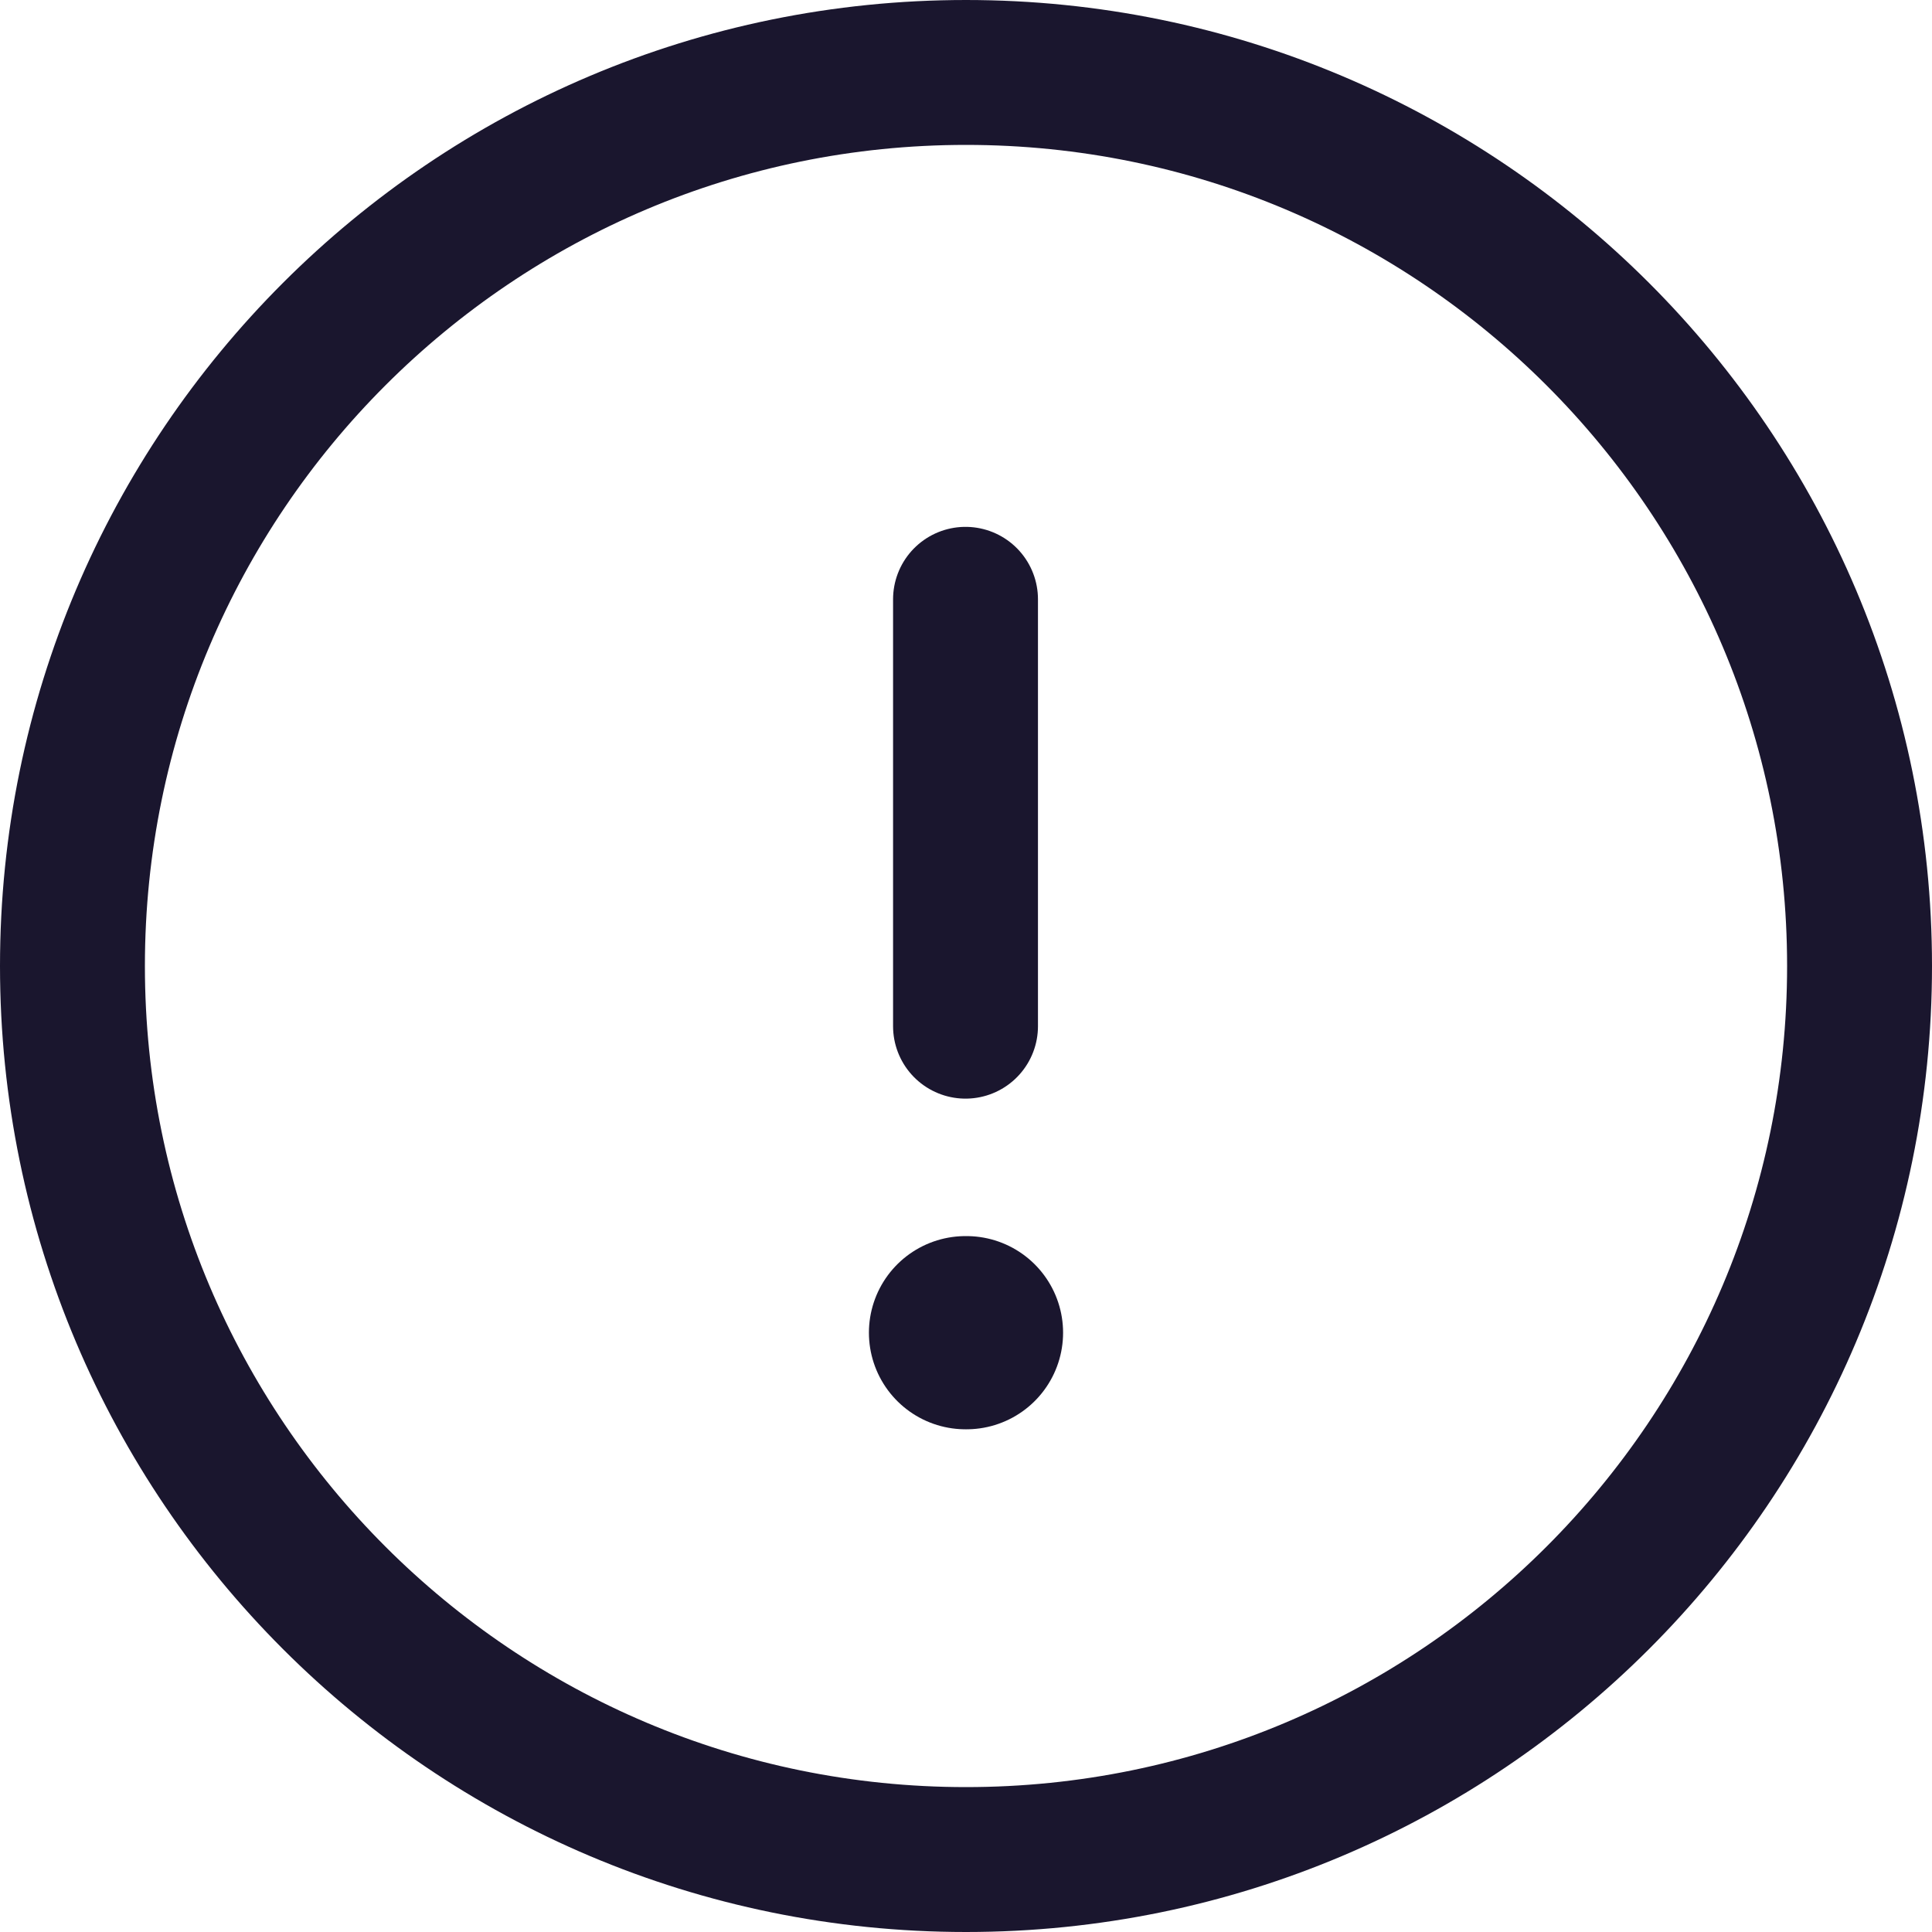
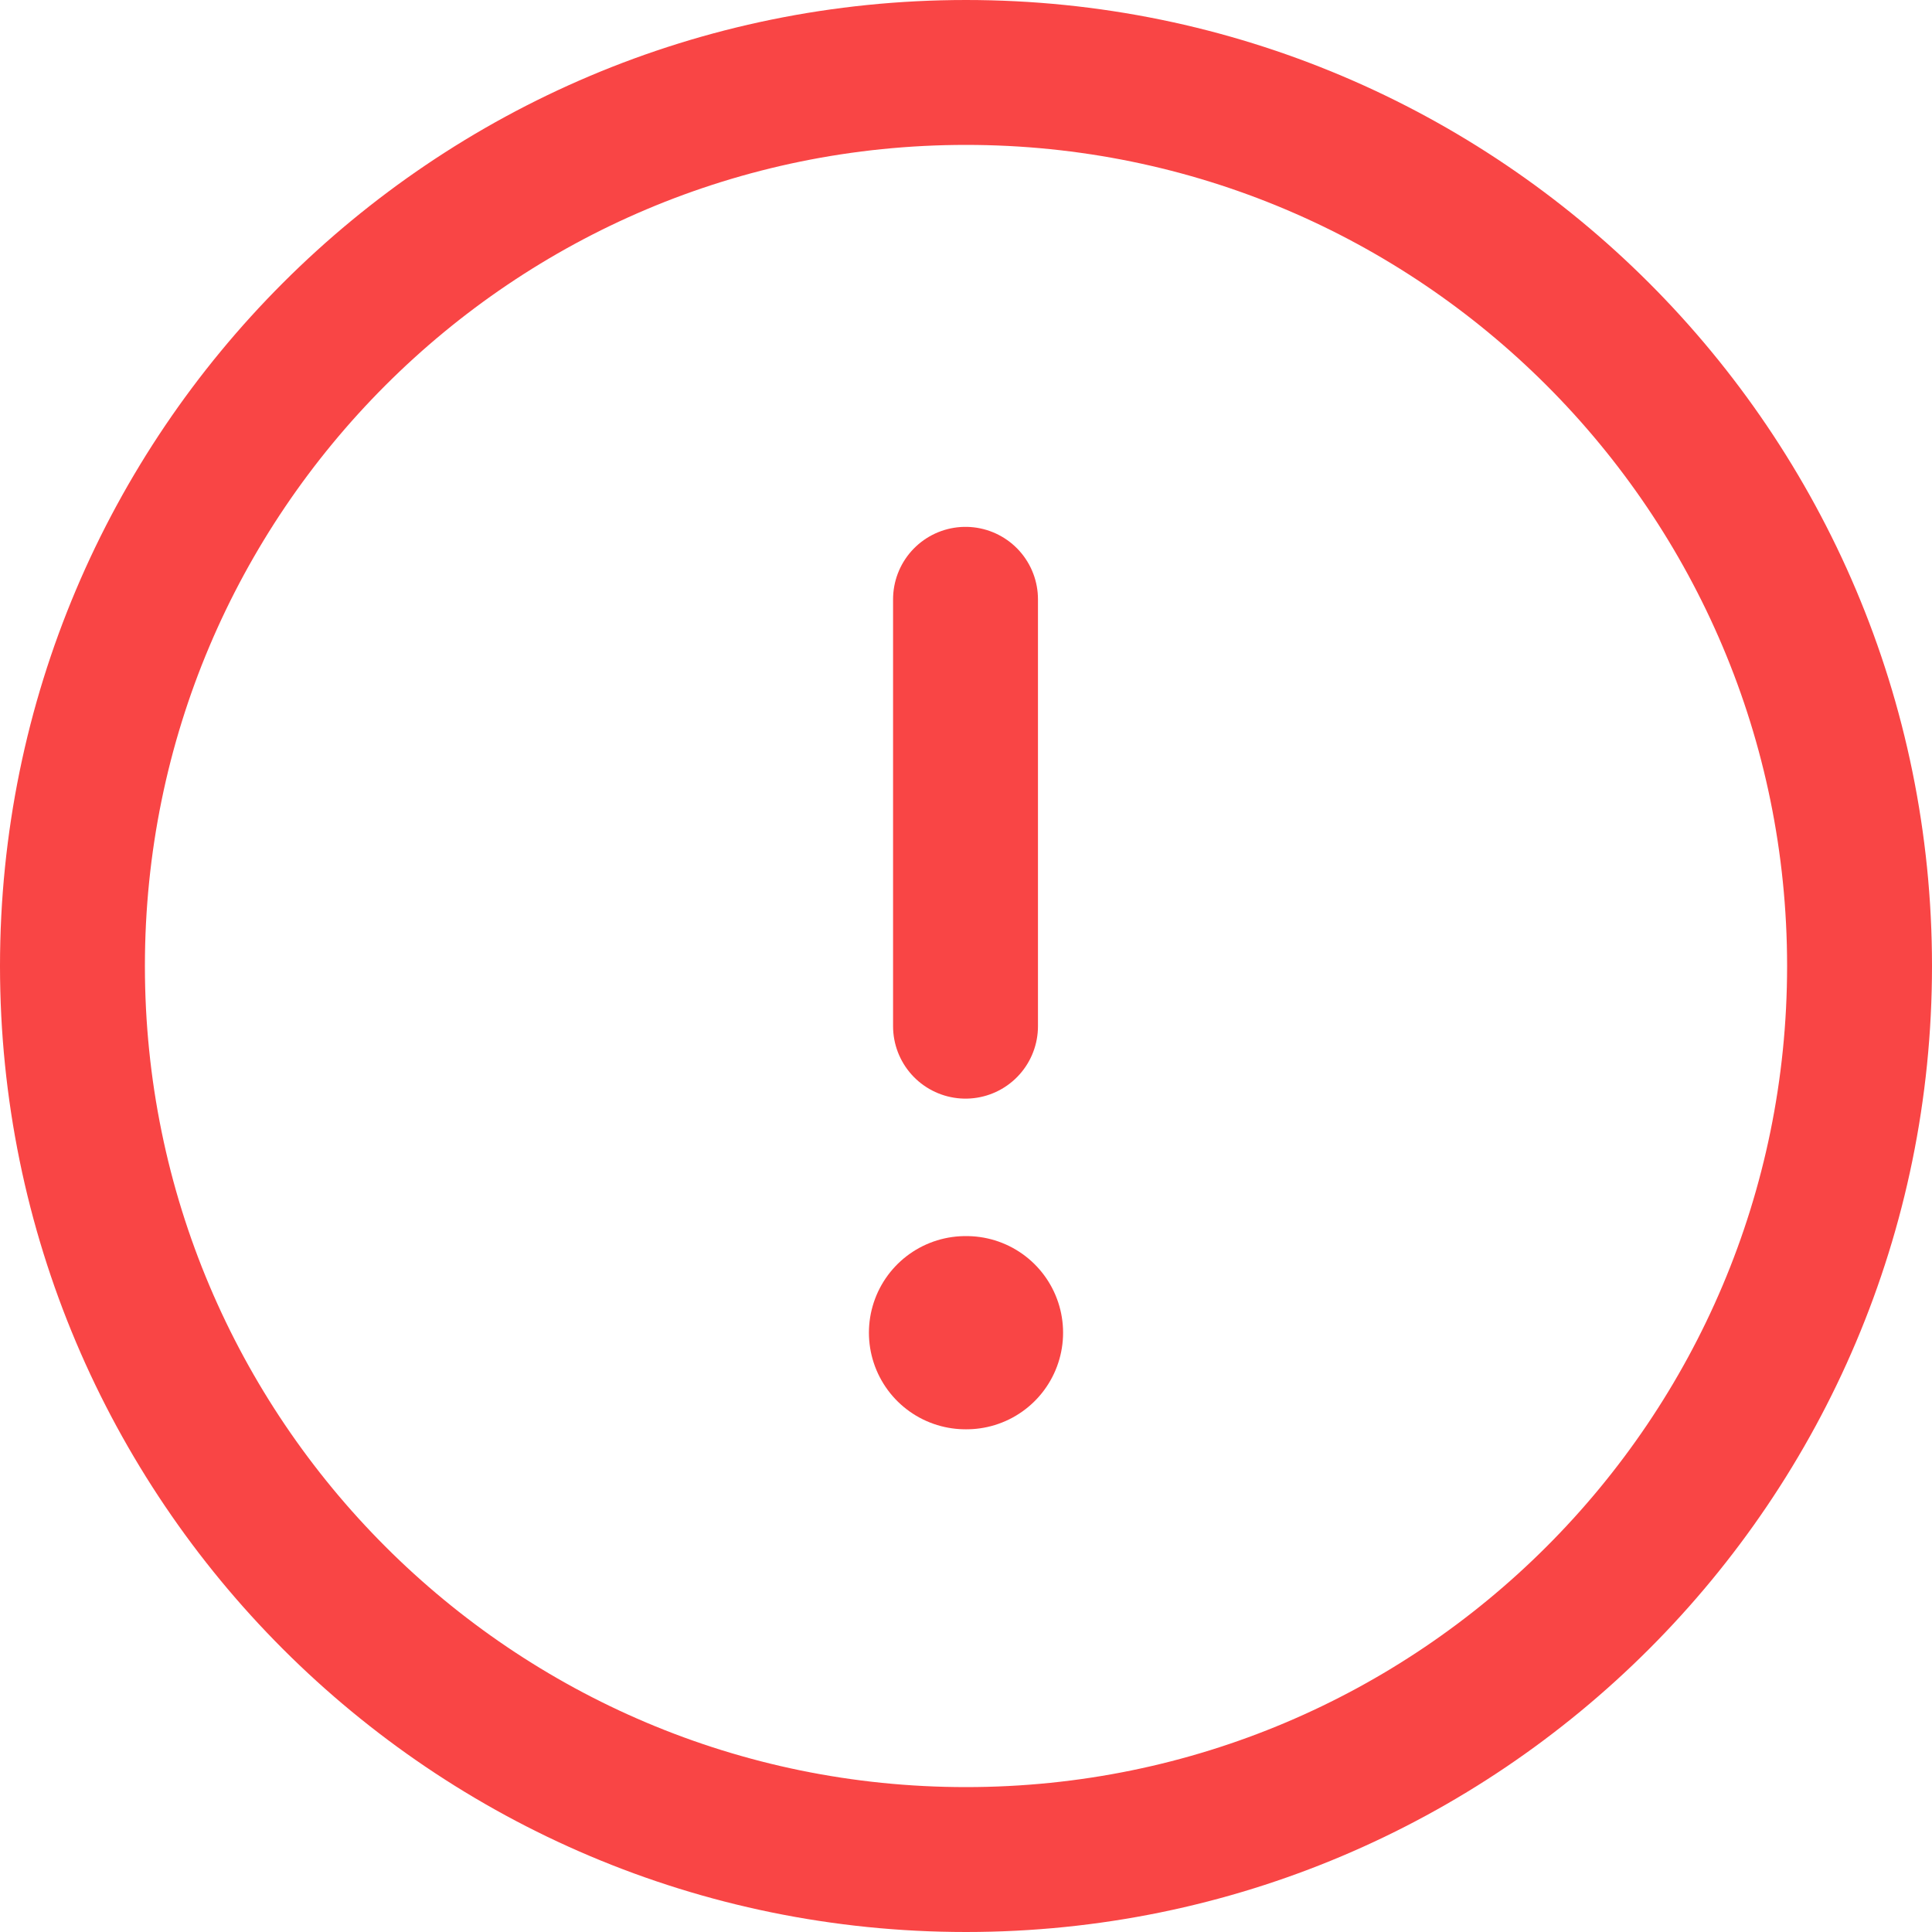
<svg xmlns="http://www.w3.org/2000/svg" width="20" height="20" viewBox="0 0 20 20" fill="none">
  <g id="Danger Circle">
-     <path id="Stroke 1" fill-rule="evenodd" clip-rule="evenodd" d="M10 0.75C15.108 0.75 19.25 4.891 19.25 10C19.25 15.108 15.108 19.25 10 19.25C4.891 19.25 0.75 15.108 0.75 10C0.75 4.891 4.891 0.75 10 0.75Z" stroke="#1A162E" stroke-width="1.5" stroke-linecap="round" stroke-linejoin="round" />
-     <path id="Stroke 3" d="M9.995 6.204V10.623" stroke="#1A162E" stroke-width="1.5" stroke-linecap="round" stroke-linejoin="round" />
-     <path id="Stroke 5" d="M9.995 13.796H10.005" stroke="#1A162E" stroke-width="2" stroke-linecap="round" stroke-linejoin="round" />
+     <path id="Stroke 1" fill-rule="evenodd" clip-rule="evenodd" d="M10 0.75C15.108 0.75 19.25 4.891 19.25 10C19.25 15.108 15.108 19.25 10 19.25C4.891 19.25 0.75 15.108 0.75 10C0.75 4.891 4.891 0.75 10 0.75Z" stroke="#F94545" stroke-width="1.5" stroke-linecap="round" stroke-linejoin="round" />
+     <path id="Stroke 3" d="M9.995 6.204V10.623" stroke="#F94545" stroke-width="1.5" stroke-linecap="round" stroke-linejoin="round" />
+     <path id="Stroke 5" d="M9.995 13.796H10.005" stroke="#F94545" stroke-width="2" stroke-linecap="round" stroke-linejoin="round" />
  </g>
</svg>
